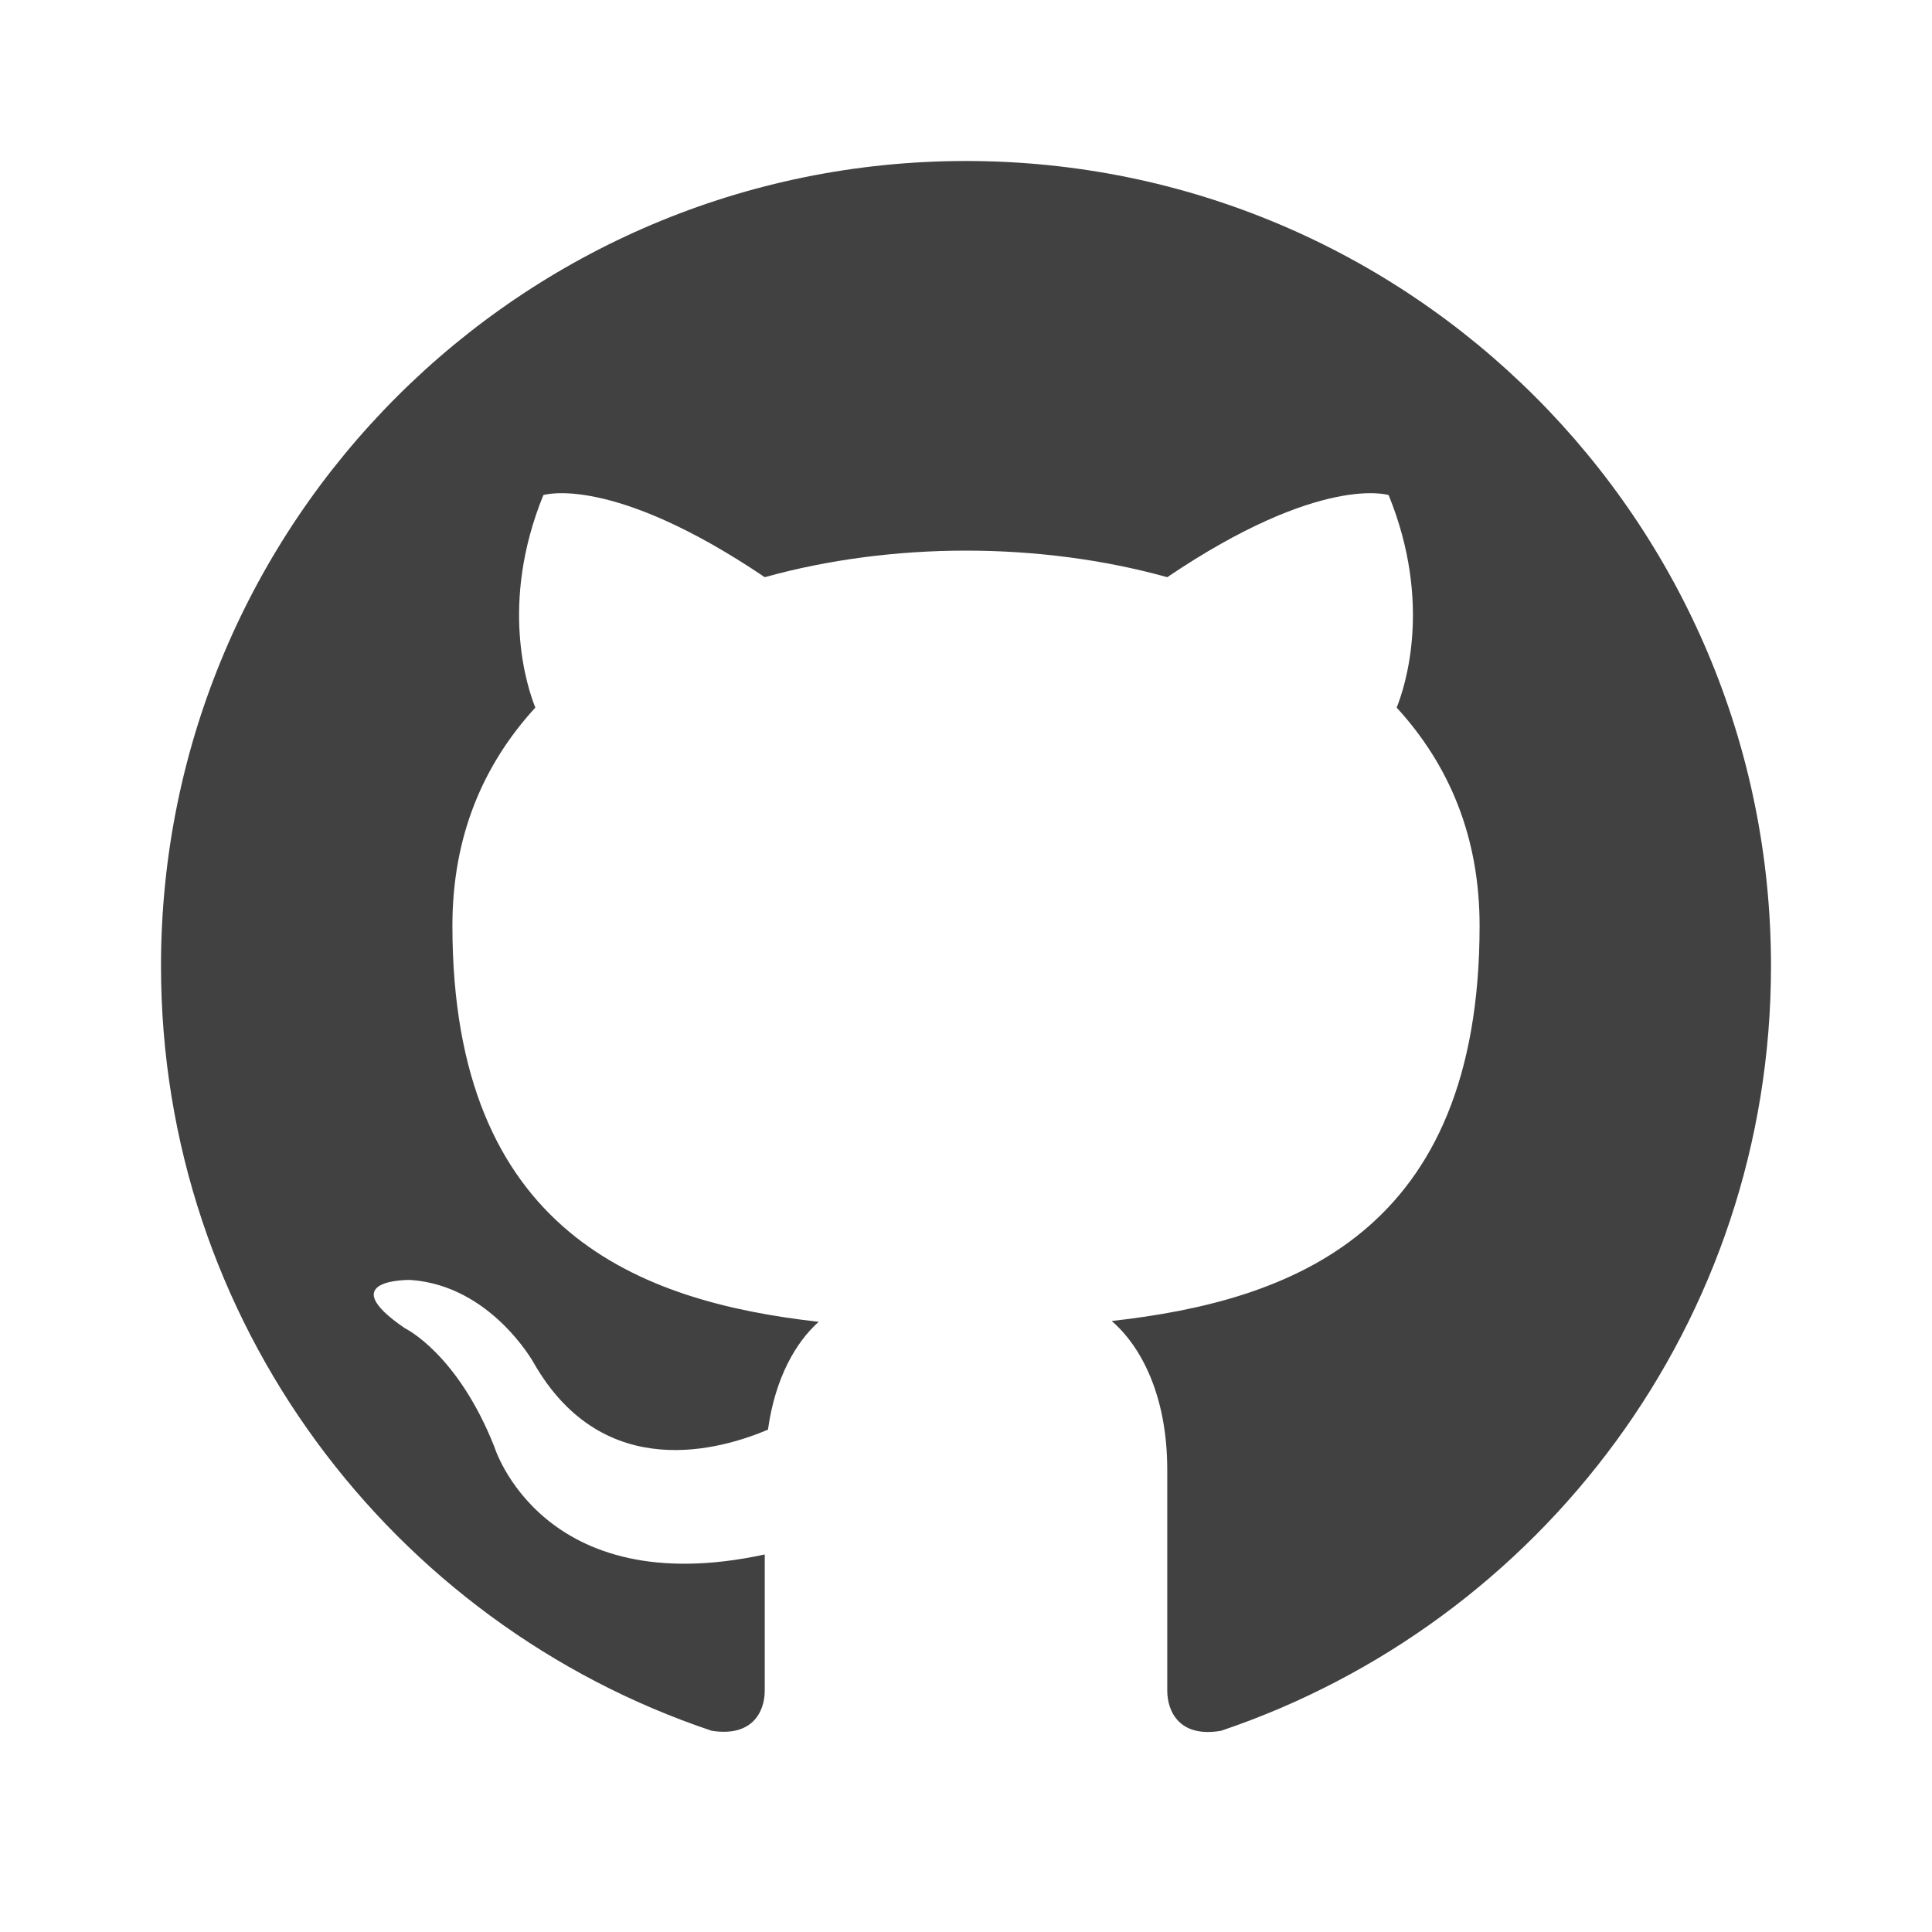
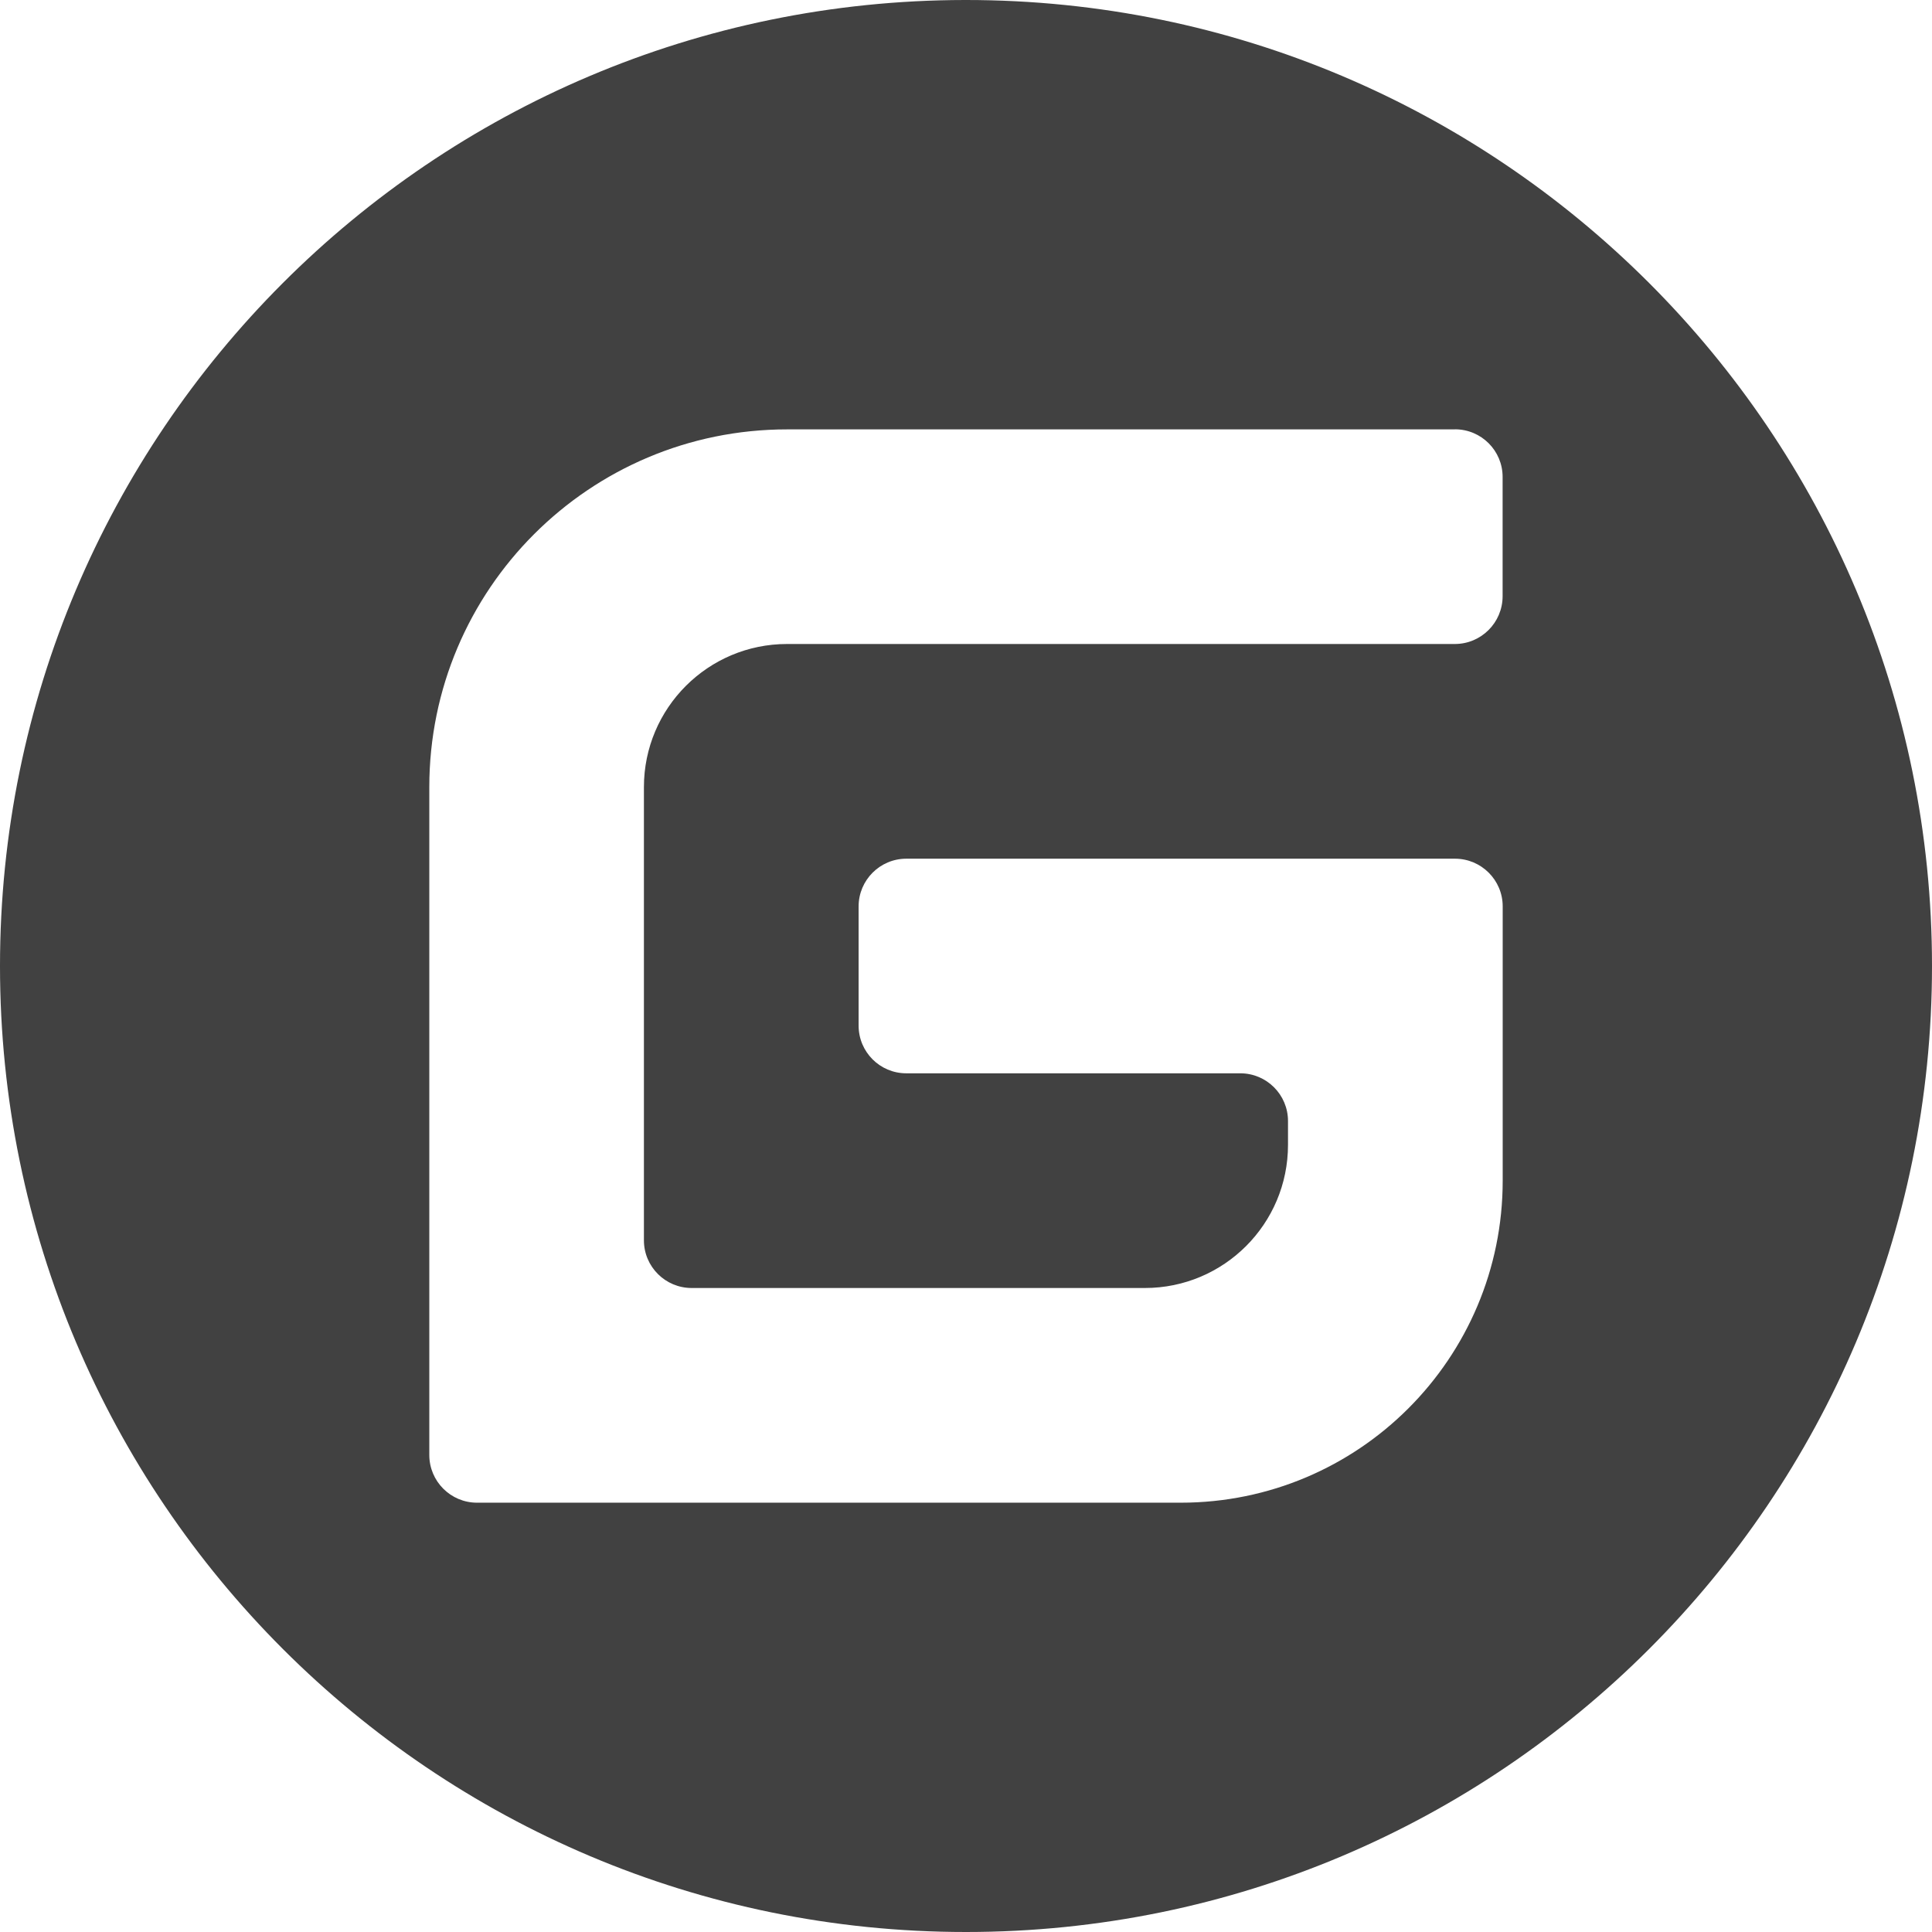
- <svg xmlns="http://www.w3.org/2000/svg" id="mdi-github" viewBox="0 0 24 24">
-   <path d="M12,2A10,10 0 0,0 2,12C2,16.42 4.87,20.17 8.84,21.5C9.34,21.58 9.5,21.27 9.5,21C9.5,20.77 9.5,20.14 9.5,19.31C6.73,19.91 6.14,17.97 6.14,17.97C5.68,16.81 5.03,16.5 5.03,16.5C4.12,15.88 5.1,15.9 5.1,15.9C6.1,15.97 6.63,16.93 6.63,16.93C7.5,18.45 8.97,18 9.54,17.76C9.63,17.11 9.89,16.67 10.17,16.42C7.95,16.17 5.62,15.31 5.62,11.5C5.62,10.39 6,9.5 6.65,8.79C6.55,8.54 6.2,7.5 6.75,6.15C6.75,6.15 7.59,5.88 9.5,7.17C10.29,6.95 11.15,6.84 12,6.84C12.85,6.84 13.71,6.95 14.5,7.17C16.41,5.88 17.25,6.15 17.25,6.15C17.8,7.5 17.45,8.54 17.35,8.79C18,9.5 18.38,10.39 18.38,11.5C18.38,15.32 16.04,16.16 13.81,16.41C14.17,16.72 14.5,17.33 14.5,18.26C14.5,19.6 14.5,20.68 14.5,21C14.5,21.27 14.66,21.59 15.17,21.5C19.14,20.16 22,16.42 22,12A10,10 0 0,0 12,2Z" fill="rgba(0,0,0,0.745)" />
+ <svg xmlns="http://www.w3.org/2000/svg" width="800px" height="800px" viewBox="0 0 24 24" role="img">
+   <path d="M11.984 0A12 12 0 0 0 0 12a12 12 0 0 0 12 12 12 12 0 0 0 12-12A12 12 0 0 0 12 0a12 12 0 0 0-.016 0zm6.09 5.333c.328 0 .593.266.592.593v1.482a.594.594 0 0 1-.593.592H9.777c-.982 0-1.778.796-1.778 1.778v5.63c0 .327.266.592.593.592h5.63c.982 0 1.778-.796 1.778-1.778v-.296a.593.593 0 0 0-.592-.593h-4.15a.592.592 0 0 1-.592-.592v-1.482a.593.593 0 0 1 .593-.592h6.815c.327 0 .593.265.593.592v3.408a4 4 0 0 1-4 4H5.926a.593.593 0 0 1-.593-.593V9.778a4.444 4.444 0 0 1 4.445-4.444h8.296z" fill="rgba(0,0,0,0.745)" />
</svg>
